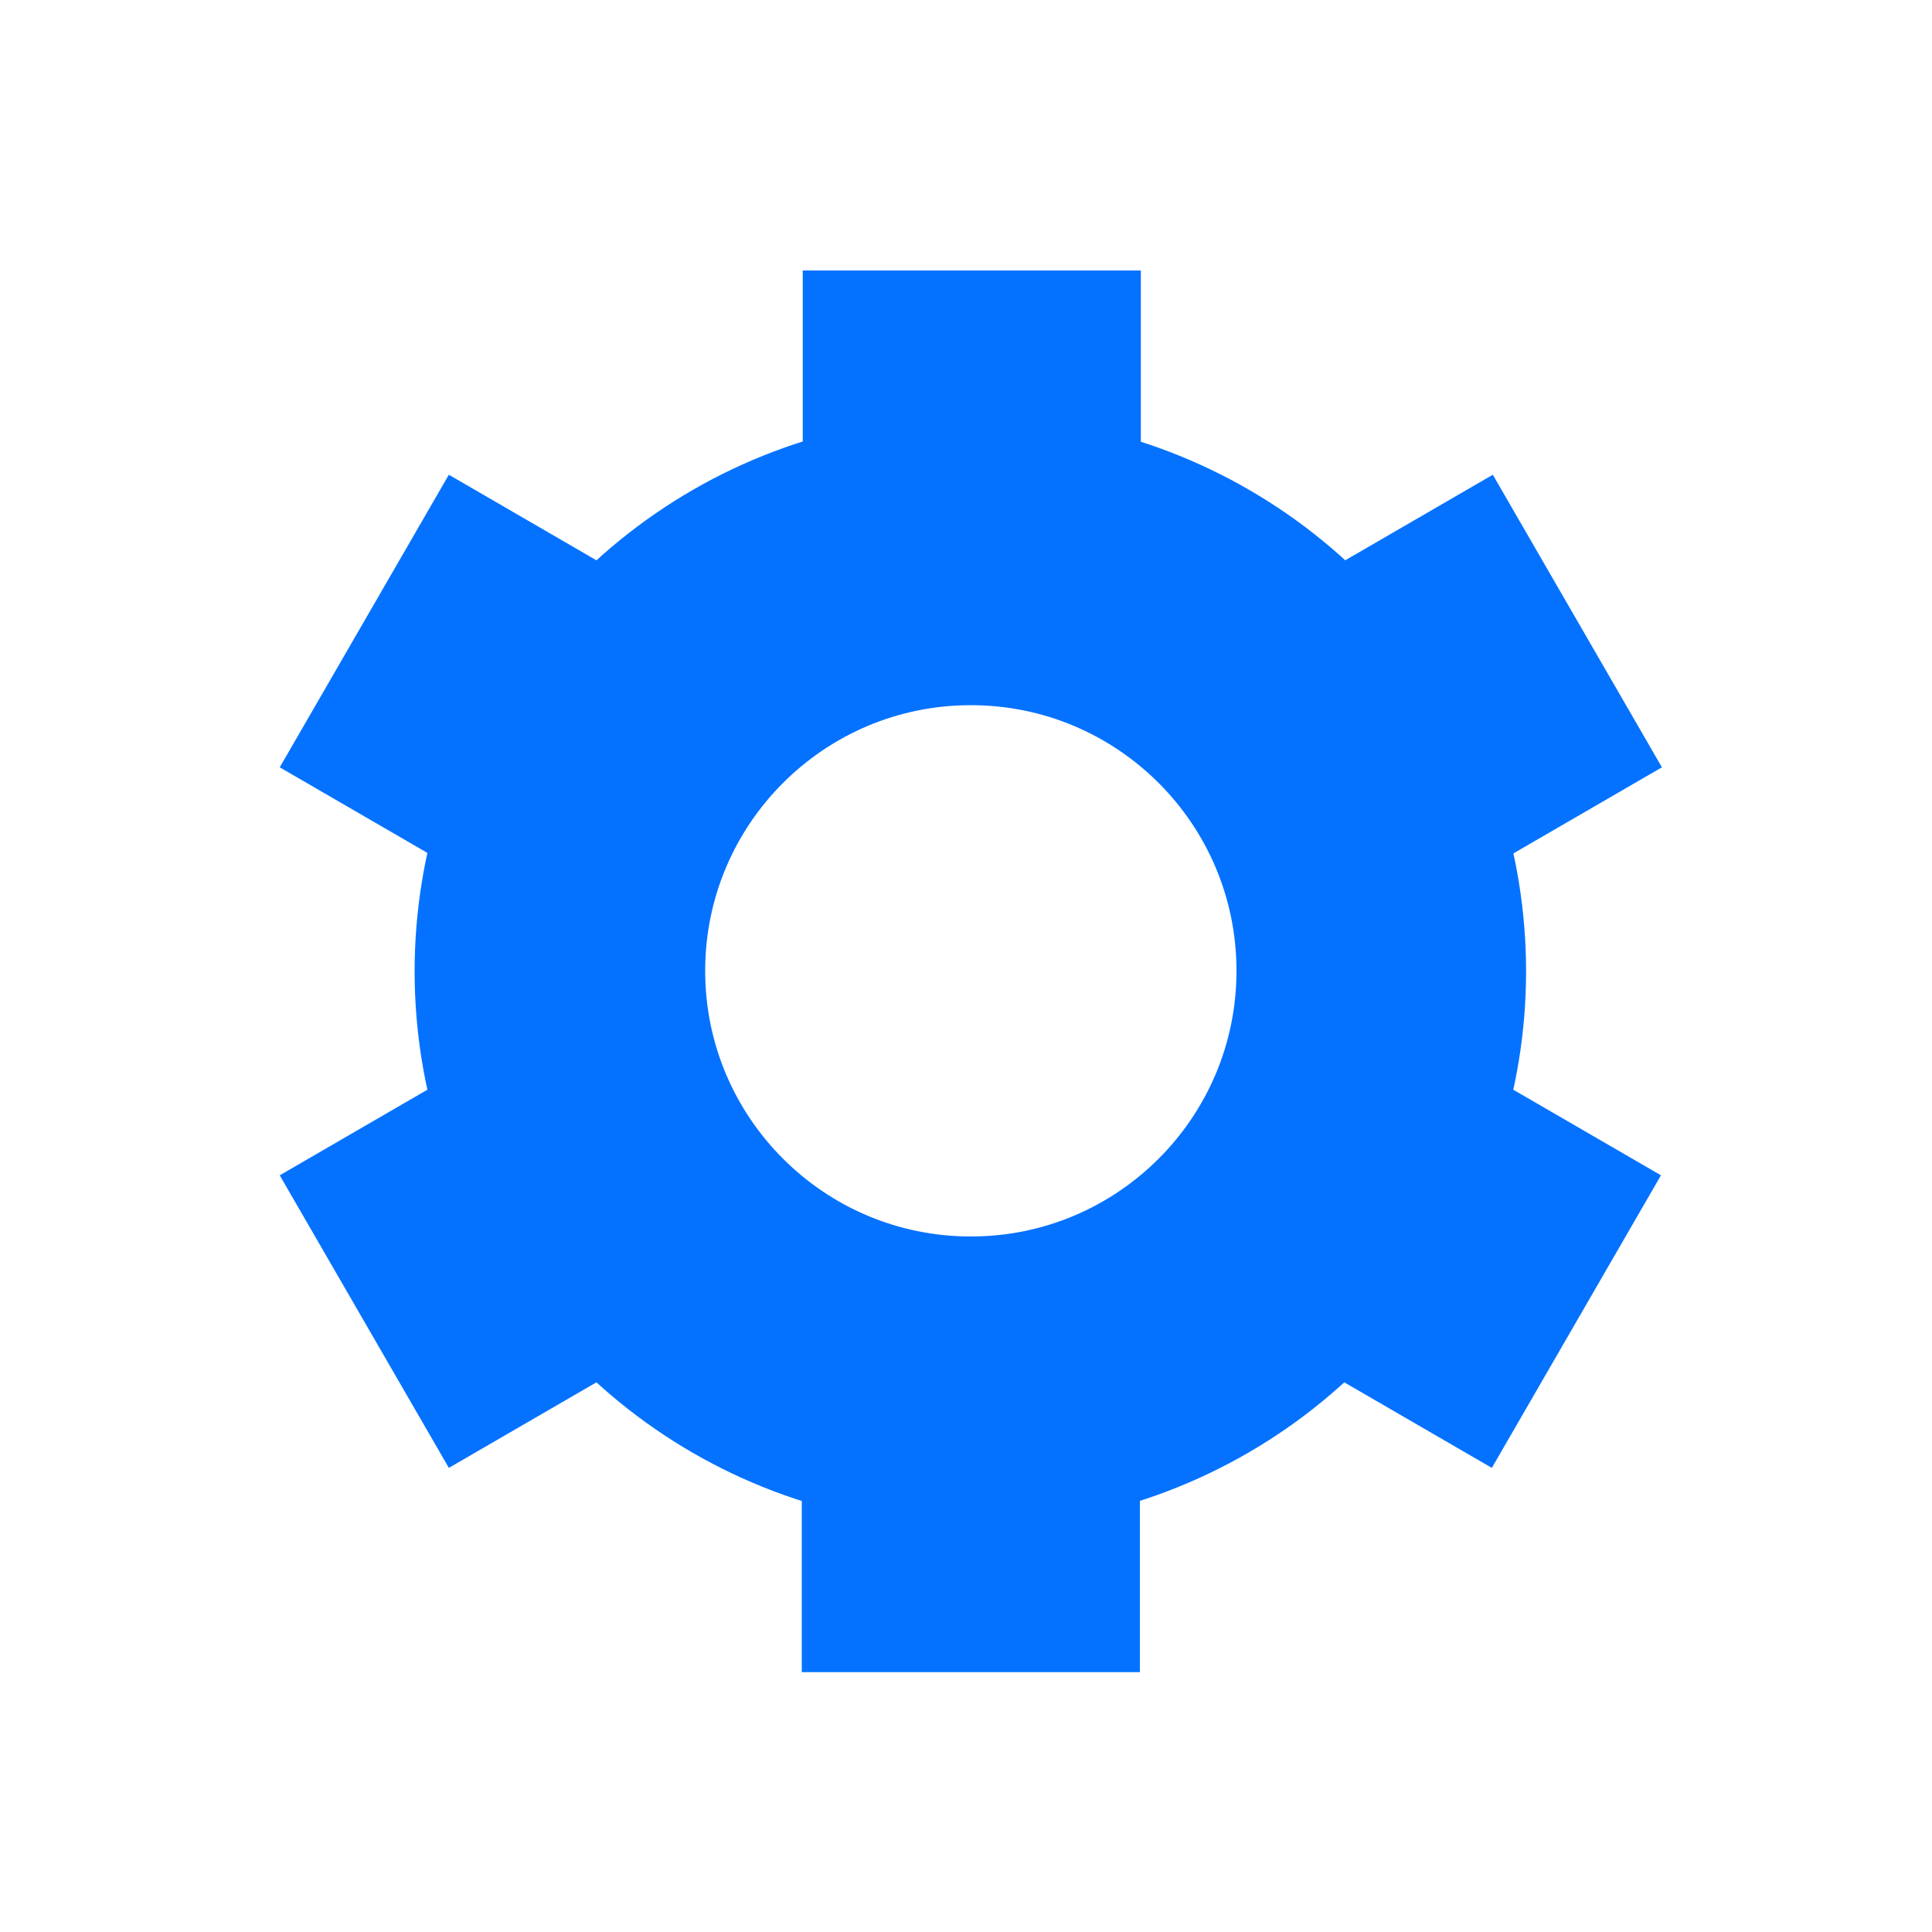
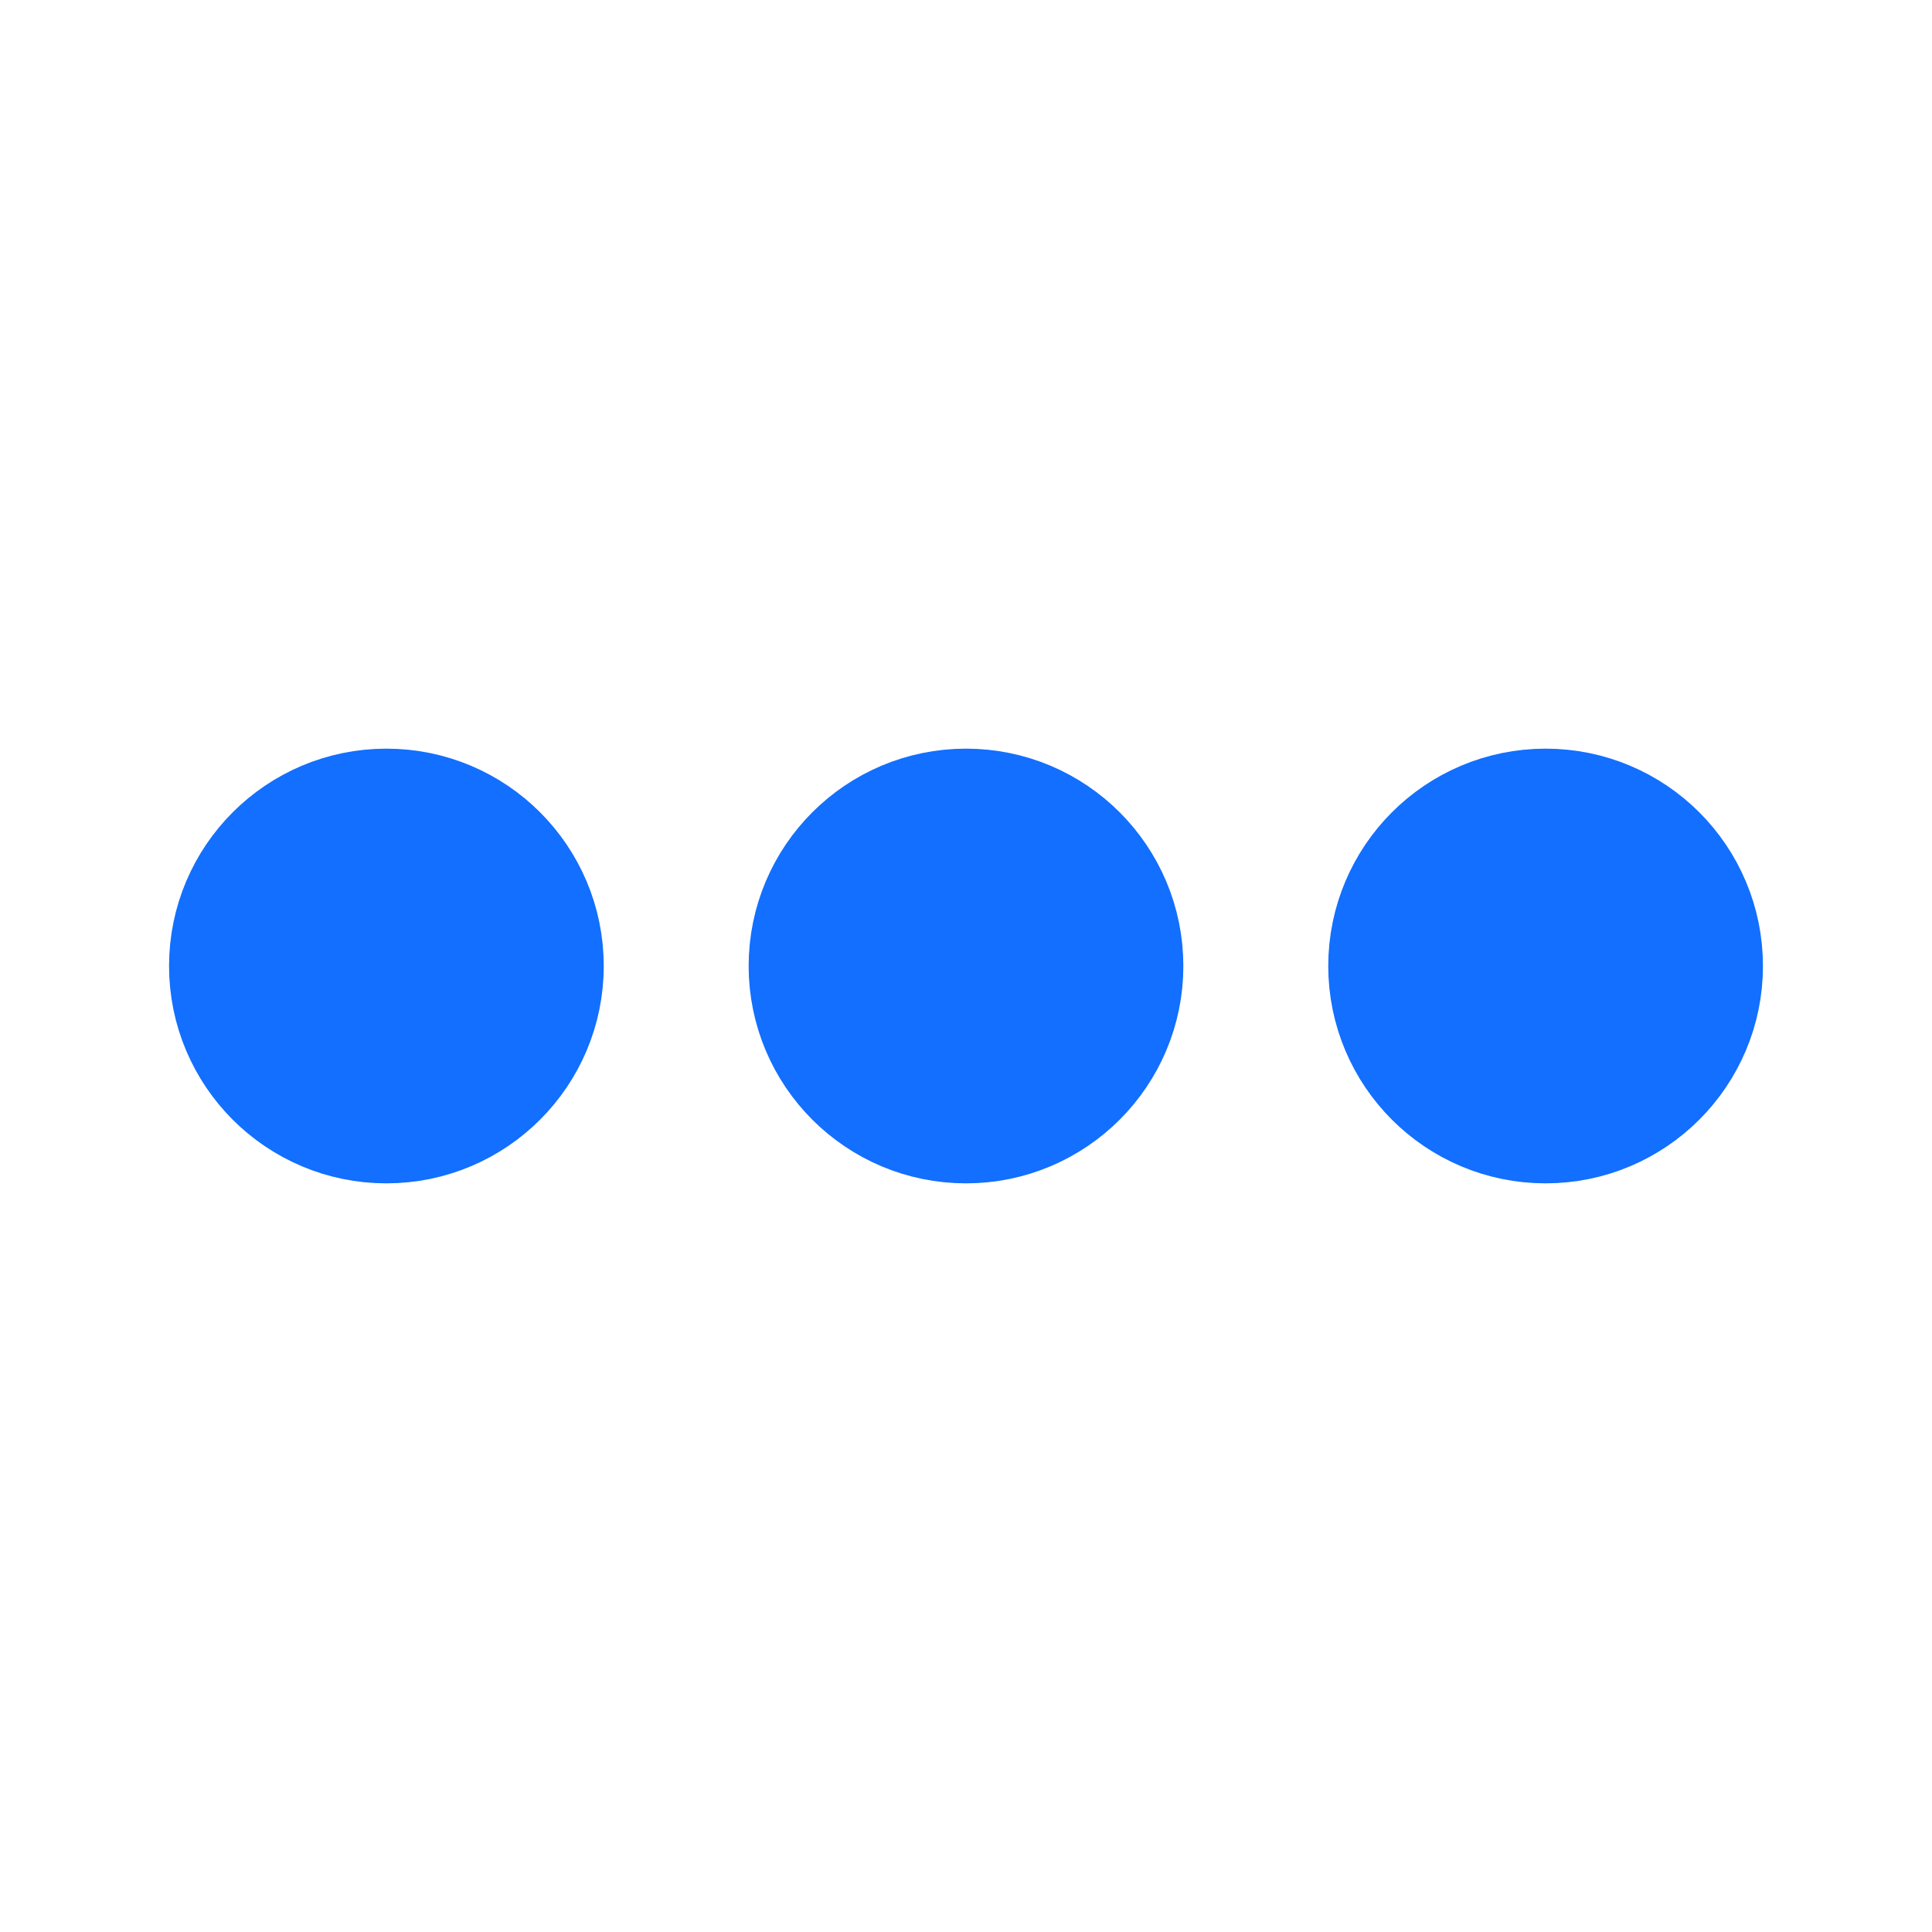
<svg xmlns="http://www.w3.org/2000/svg" viewBox="0 0 200 200">
-   <path fill="#0472FF" stroke="#0472FF" stroke-width="15" transform-origin="center" d="m148 84.7 13.8-8-10-17.3-13.8 8a50 50 0 0 0-27.4-15.9v-16h-20v16A50 50 0 0 0 63 67.4l-13.8-8-10 17.3 13.8 8a50 50 0 0 0 0 31.7l-13.8 8 10 17.3 13.8-8a50 50 0 0 0 27.5 15.9v16h20v-16a50 50 0 0 0 27.4-15.9l13.8 8 10-17.3-13.8-8a50 50 0 0 0 0-31.7Zm-47.5 50.8a35 35 0 1 1 0-70 35 35 0 0 1 0 70Z">
-     <animateTransform type="rotate" attributeName="transform" calcMode="spline" dur="2" values="0;120" keyTimes="0;1" keySplines="0 0 1 1" repeatCount="indefinite" />
-   </path>
+   <circle fill="#126FFF" stroke="#126FFF" stroke-width="15" r="15" cx="40" cy="100">
+     <animate attributeName="opacity" calcMode="spline" dur="2" values="1;0;1;" keySplines=".5 0 .5 1;.5 0 .5 1" repeatCount="indefinite" begin="-.4" />
+   </circle>
+   <circle fill="#126FFF" stroke="#126FFF" stroke-width="15" r="15" cx="100" cy="100">
+     <animate attributeName="opacity" calcMode="spline" dur="2" values="1;0;1;" keySplines=".5 0 .5 1;.5 0 .5 1" repeatCount="indefinite" begin="-.2" />
+   </circle>
+   <circle fill="#126FFF" stroke="#126FFF" stroke-width="15" r="15" cx="160" cy="100">
+     <animate attributeName="opacity" calcMode="spline" dur="2" values="1;0;1;" keySplines=".5 0 .5 1;.5 0 .5 1" repeatCount="indefinite" begin="0" />
+   </circle>
</svg>
